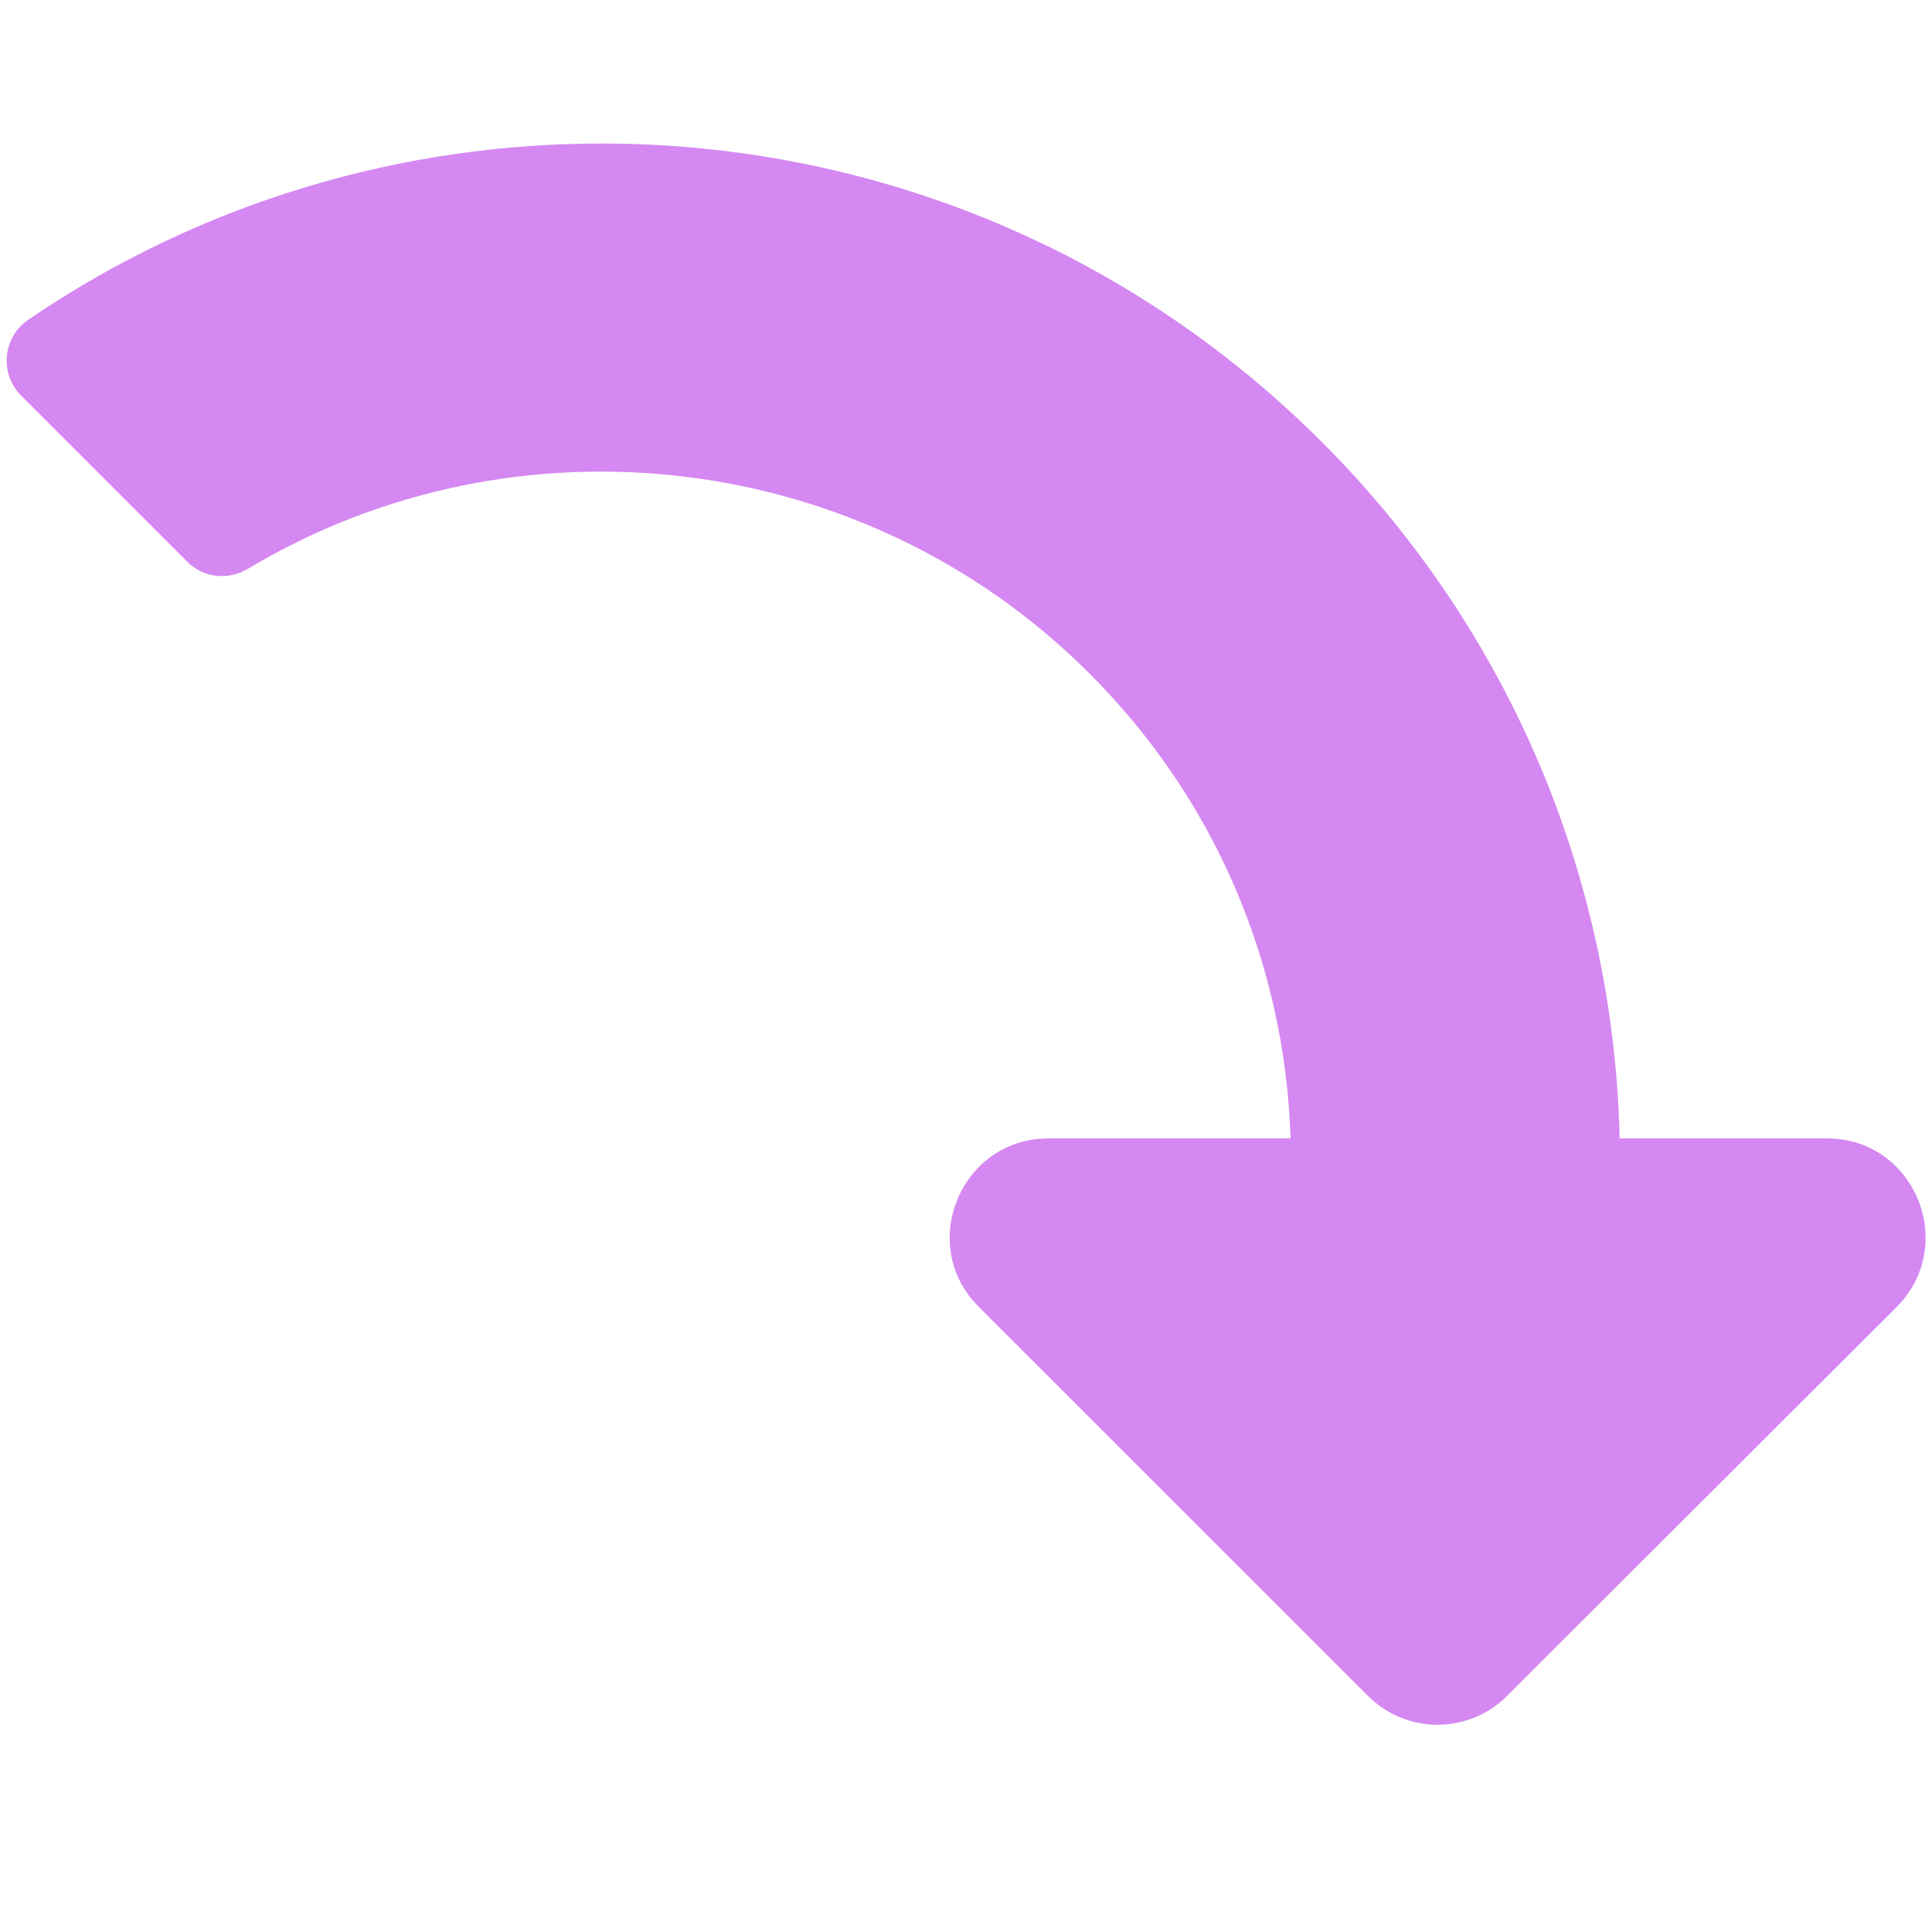
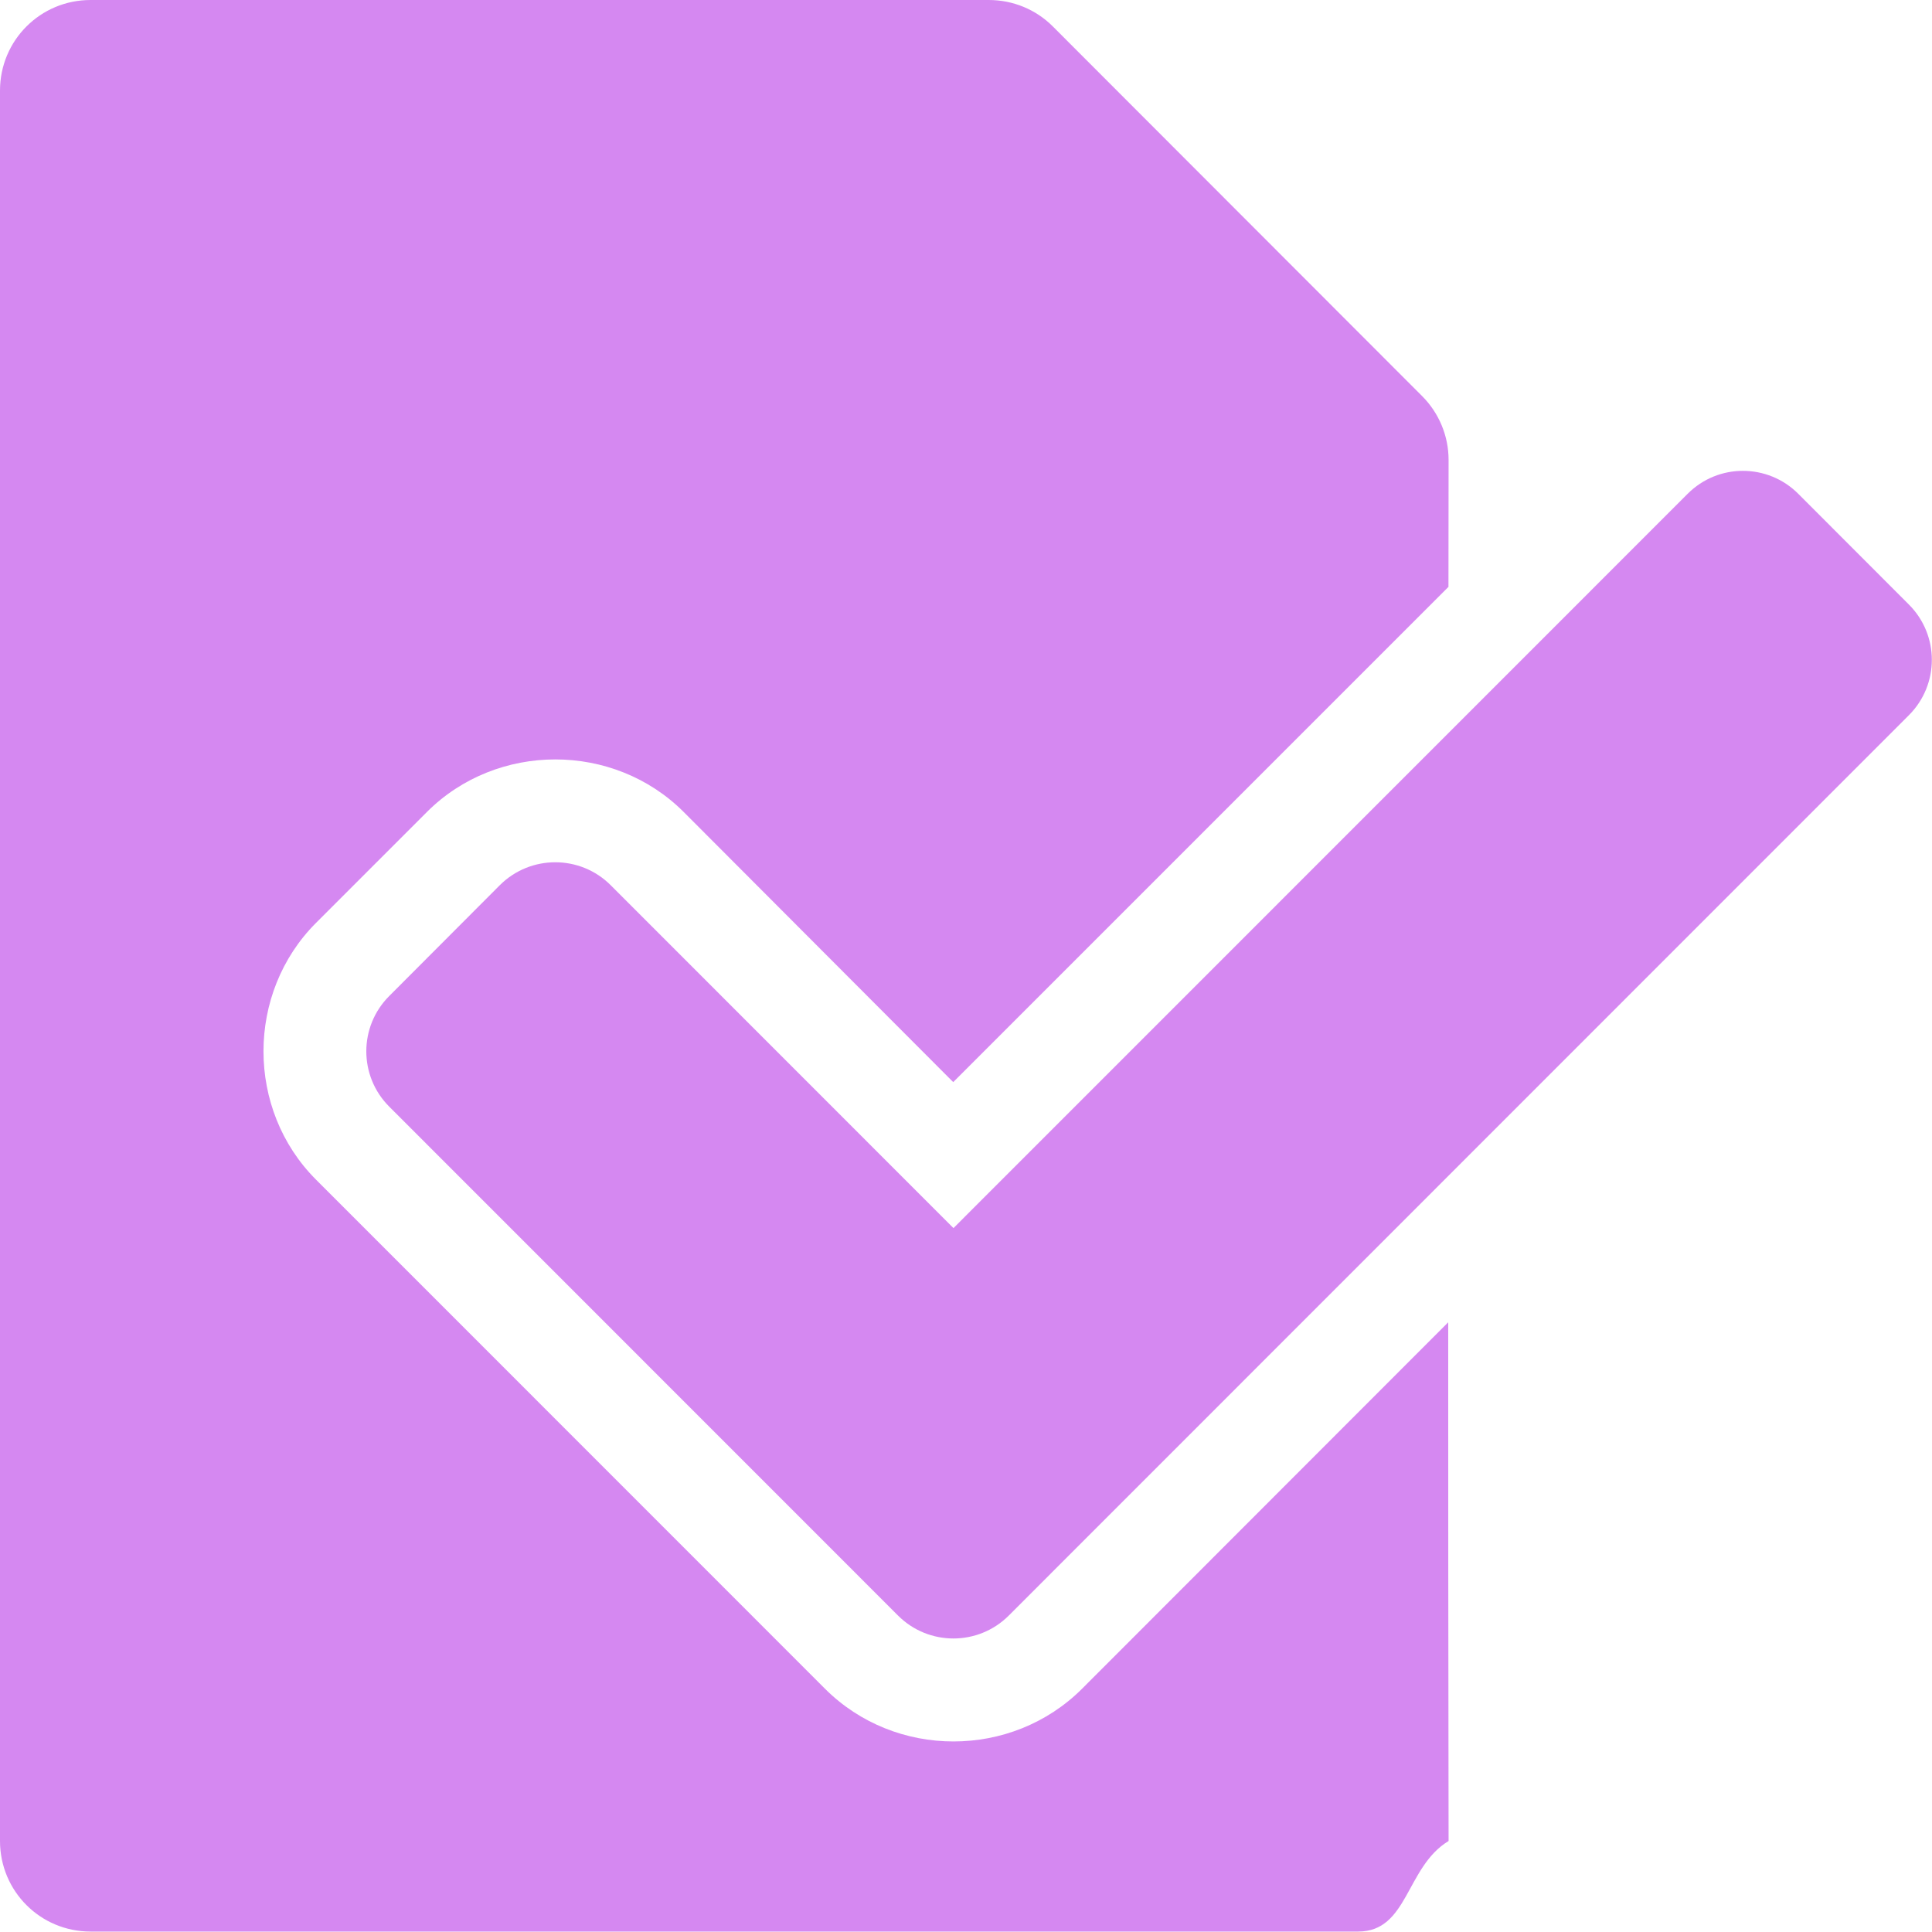
<svg xmlns="http://www.w3.org/2000/svg" width="32" height="32" viewBox="0 0 8.467 8.467" version="1.1" id="svg8">
-   <defs id="defs2">
-     <style id="style1399">.cls-1{fill:#e3e3e3;}</style>
-     <style id="style1399-1">.cls-1{fill:#e3e3e3;}</style>
-     <style id="style1399-5">.cls-1{fill:#e3e3e3;}</style>
-     <style id="style1399-8">.cls-1{fill:#e3e3e3;}</style>
-     <style id="style1399-7">.cls-1{fill:#e3e3e3;}</style>
-     <style id="style1399-1-5">.cls-1{fill:#e3e3e3;}</style>
-     <style id="style1399-5-6">.cls-1{fill:#e3e3e3;}</style>
-     <style id="style1399-8-9">.cls-1{fill:#e3e3e3;}</style>
-     <style id="style1399-2">.cls-1{fill:#e3e3e3;}</style>
-     <style id="style1399-1-1">.cls-1{fill:#e3e3e3;}</style>
-     <style id="style1399-5-5">.cls-1{fill:#e3e3e3;}</style>
-     <style id="style1399-8-99">.cls-1{fill:#e3e3e3;}</style>
-     <style id="style2">.a{filter:url(#a);}.b{fill:#710132;}.c{fill:#e3e3e3;}</style>
-     <filter name="AI_FlouGaussien_4" id="a">
-       <feGaussianBlur id="feGaussianBlur4" stdDeviation="4" />
-     </filter>
-     <style id="style1399-3">.cls-1{fill:#e3e3e3;}</style>
-     <style id="style1399-4">.cls-1{fill:#e3e3e3;}</style>
-     <style id="style1399-8-7">.cls-1{fill:#e3e3e3;}</style>
-     <style id="style1399-4-5">.cls-1{fill:#e3e3e3;}</style>
-     <style id="style1399-9">.cls-1{fill:#e3e3e3;}</style>
-     <style id="style1399-4-6">.cls-1{fill:#e3e3e3;}</style>
-     <style id="style1399-8-4">.cls-1{fill:#e3e3e3;}</style>
-     <style id="style1399-4-5-3">.cls-1{fill:#e3e3e3;}</style>
-     <style id="style1399-88">.cls-1{fill:#e3e3e3;}</style>
-     <style id="style1399-19">.cls-1{fill:#e3e3e3;}</style>
-   </defs>
-   <path style="display:inline;fill:#d588f1;fill-opacity:1;stroke-width:0.032" d="m 2.652,0.629 c 1.137,0.004 2.272,0.44 3.14,1.307 0.845,0.845 1.281,1.945 1.306,3.053 h 0.909 c 0.24,0 0.405,0.182 0.429,0.385 0.014,0.122 -0.022,0.252 -0.124,0.354 L 6.605,7.432 c -0.169,0.169 -0.441,0.169 -0.61,0 L 4.289,5.727 C 4.017,5.455 4.211,4.989 4.595,4.989 H 5.656 C 5.631,4.218 5.321,3.497 4.773,2.95 3.787,1.965 2.258,1.791 1.086,2.493 1,2.544 0.893,2.533 0.822,2.463 L 0.092,1.733 C -0.003,1.637 0.012,1.478 0.123,1.402 0.883,0.883 1.768,0.626 2.652,0.629 Z" id="path4547" />
+   <defs id="defs2" />
+   <path id="path1413" style="fill:#d588f1;fill-opacity:1;stroke-width:0.062" d="M 1.5 0 C 0.669 0 0 0.669 0 1.5 L 0 30.494 C 0 31.325 0.669 31.994 1.5 31.994 L 22.496 31.994 C 23.327 31.994 23.283 30.925 23.994 30.494 C 23.988 27.052 23.988 24.587 23.988 21.902 L 17.924 27.971 C 16.758 29.136 14.83 29.137 13.664 27.971 L 5.234 19.539 C 4.074 18.379 4.075 16.447 5.234 15.287 L 7.072 13.449 C 8.232 12.289 10.164 12.289 11.324 13.449 L 15.789 17.924 L 23.992 9.721 C 23.993 9.062 23.994 8.261 23.994 7.617 C 23.994 7.224 23.838 6.844 23.557 6.562 L 17.439 0.438 C 17.158 0.156 16.777 1.4802974e-16 16.377 0 L 1.5 0 z M 28.869 7.799 C 28.537 7.799 28.206 7.926 27.953 8.18 L 15.793 20.342 L 10.115 14.662 C 9.609 14.156 8.786 14.156 8.279 14.662 L 6.447 16.498 C 5.941 17.004 5.941 17.824 6.447 18.33 L 14.875 26.76 C 15.381 27.266 16.203 27.266 16.709 26.76 L 31.619 11.846 C 32.125 11.339 32.125 10.52 31.619 10.014 L 29.787 8.18 C 29.534 7.926 29.201 7.799 28.869 7.799 z " transform="scale(0.2645833)" />
</svg>
